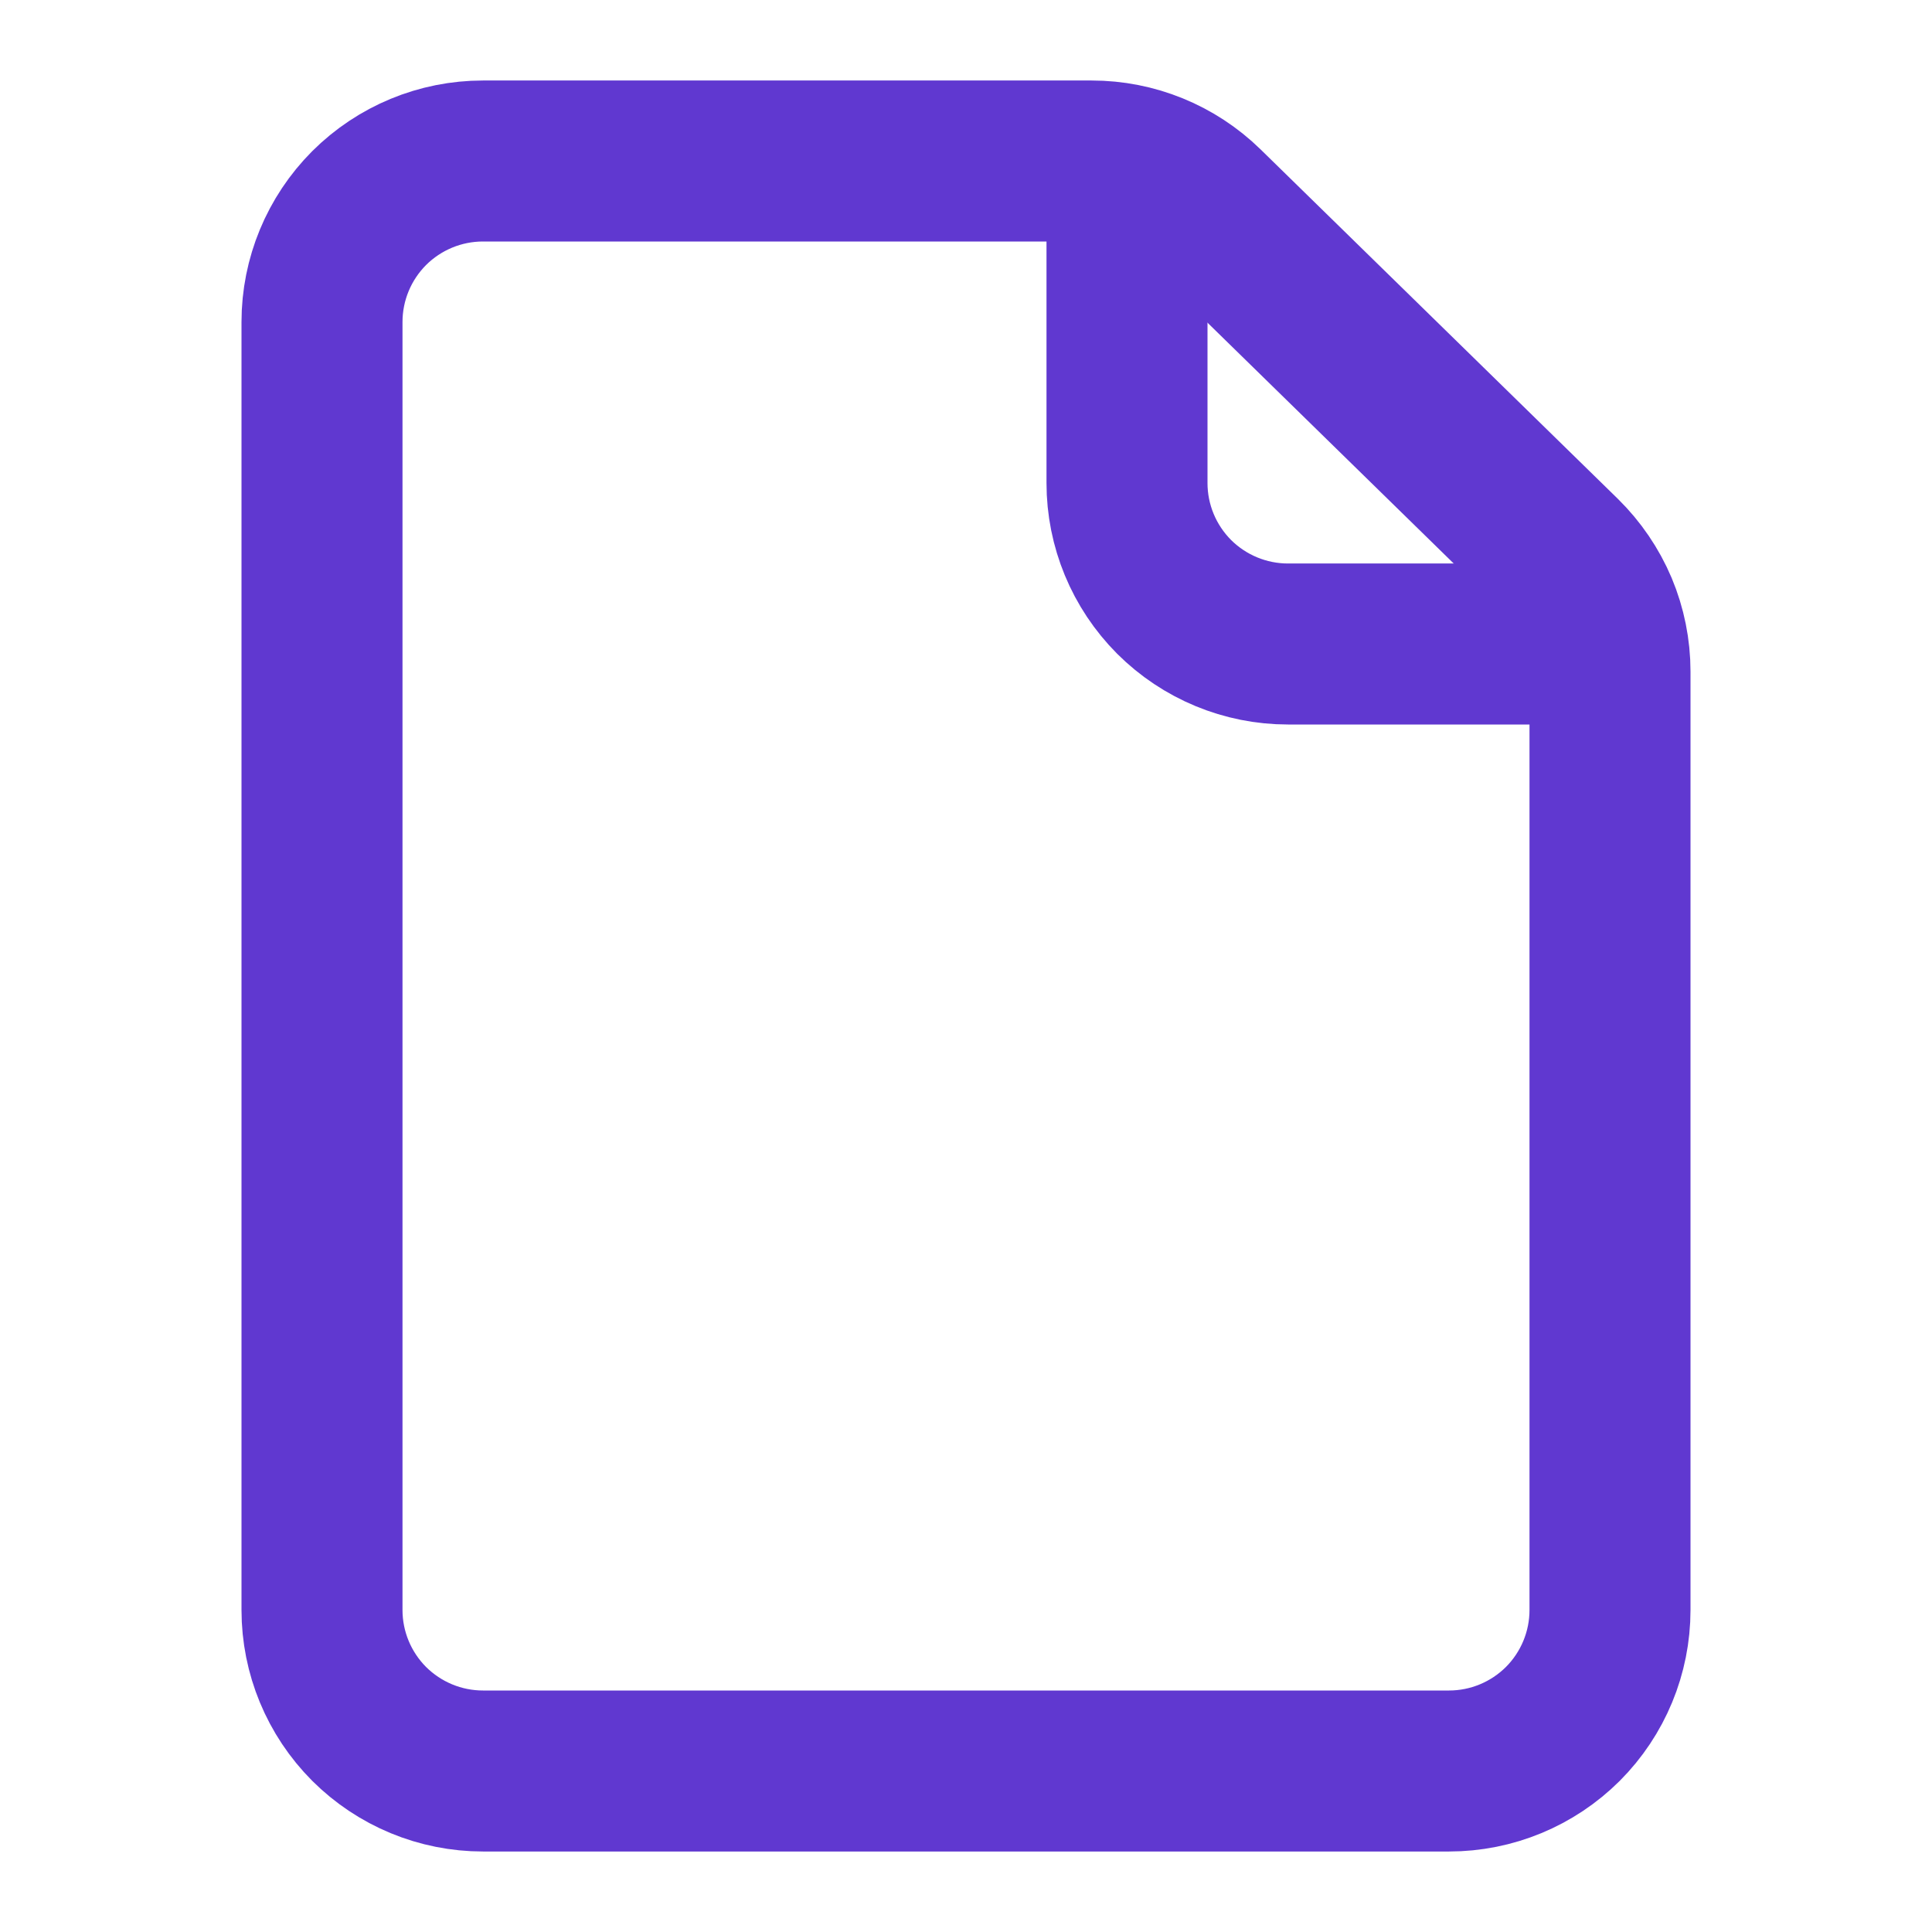
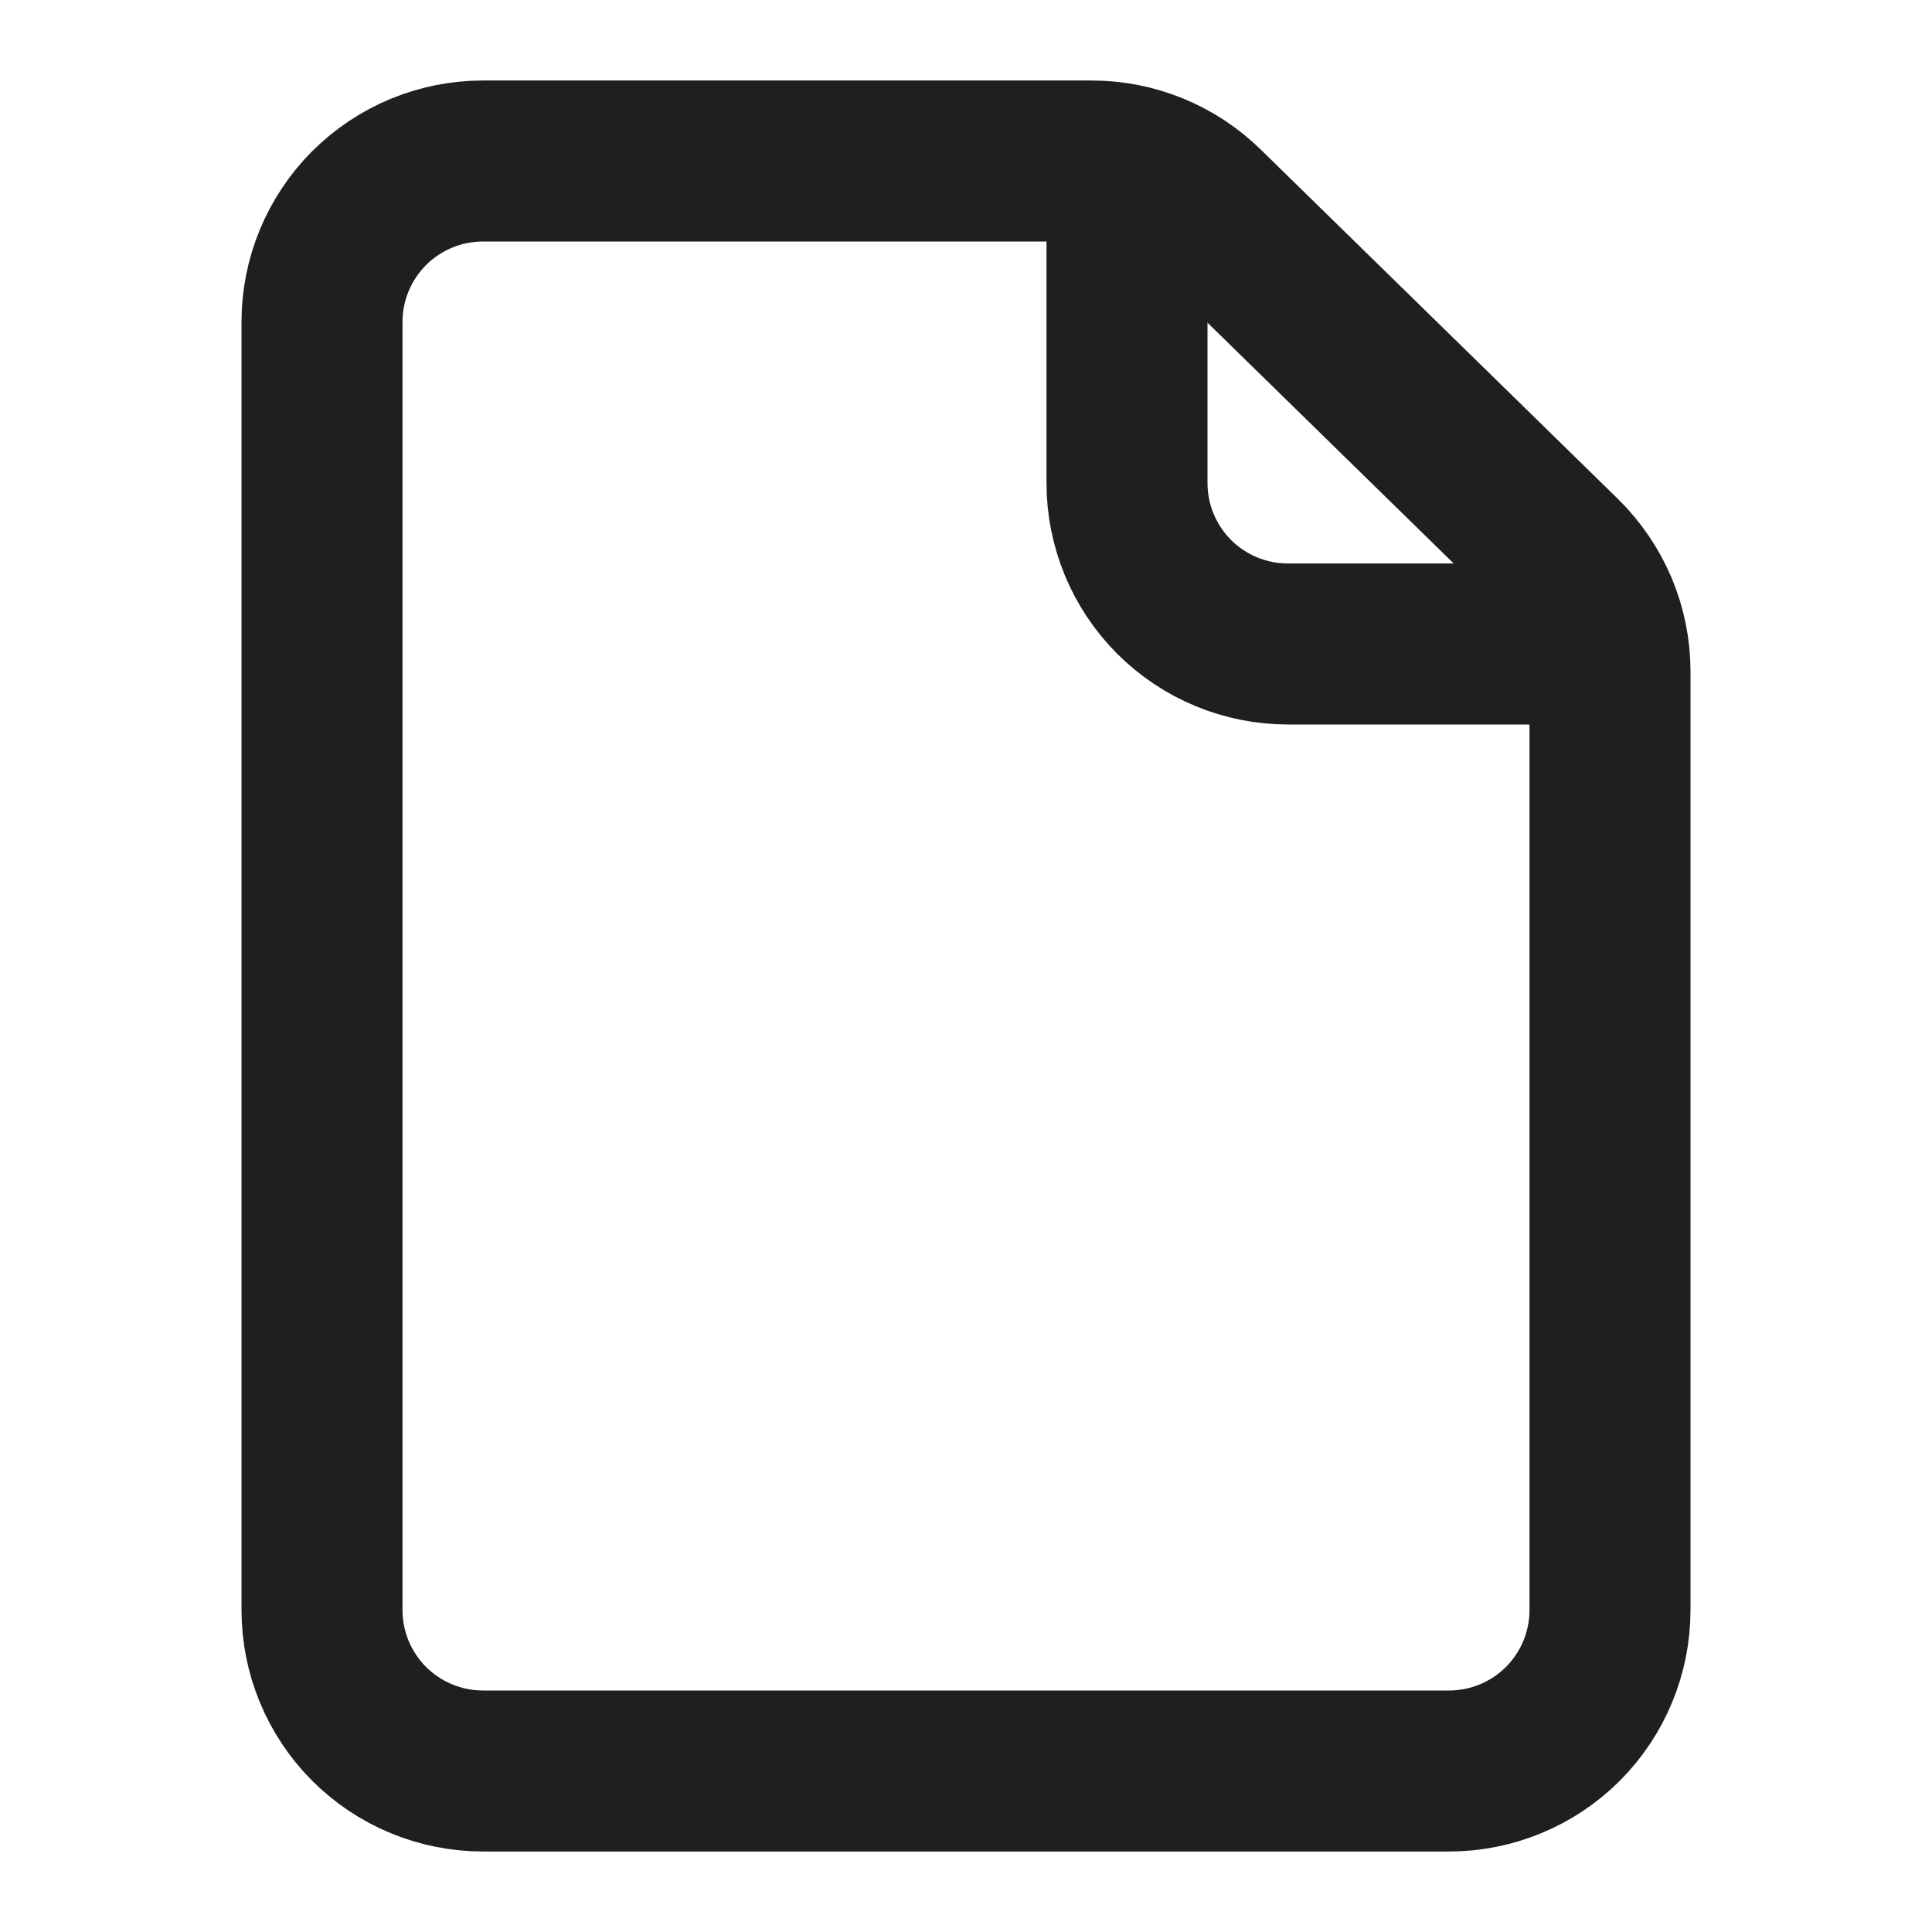
<svg xmlns="http://www.w3.org/2000/svg" width="18" height="18" viewBox="0 0 18 18" fill="none">
-   <path d="M3 3V15C3 15.398 3.158 15.779 3.439 16.061C3.721 16.342 4.102 16.5 4.5 16.5H13.5C13.898 16.5 14.279 16.342 14.561 16.061C14.842 15.779 15 15.398 15 15V6.256C15 6.057 14.96 5.859 14.883 5.675C14.805 5.491 14.691 5.324 14.549 5.184L11.219 1.927C10.938 1.653 10.562 1.5 10.17 1.5H4.5C4.102 1.5 3.721 1.658 3.439 1.939C3.158 2.221 3 2.602 3 3V3Z" stroke="#6038D0" stroke-width="1.5" stroke-linecap="round" stroke-linejoin="round" />
-   <path d="M10.5 1.5V4.5C10.5 4.898 10.658 5.279 10.939 5.561C11.221 5.842 11.602 6 12 6H15" stroke="#6038D0" stroke-width="1.5" stroke-linejoin="round" />
+   <path d="M3 3V15C3 15.398 3.158 15.779 3.439 16.061C3.721 16.342 4.102 16.5 4.5 16.5H13.5C13.898 16.5 14.279 16.342 14.561 16.061C14.842 15.779 15 15.398 15 15V6.256C15 6.057 14.96 5.859 14.883 5.675C14.805 5.491 14.691 5.324 14.549 5.184L11.219 1.927C10.938 1.653 10.562 1.5 10.17 1.5H4.5C4.102 1.5 3.721 1.658 3.439 1.939C3.158 2.221 3 2.602 3 3V3Z" stroke="#201F1F" stroke-width="1.5" stroke-linecap="round" stroke-linejoin="round" />
+   <path d="M10.5 1.5V4.5C10.5 4.898 10.658 5.279 10.939 5.561C11.221 5.842 11.602 6 12 6H15" stroke="#201F1F" stroke-width="1.5" stroke-linejoin="round" />
</svg>
